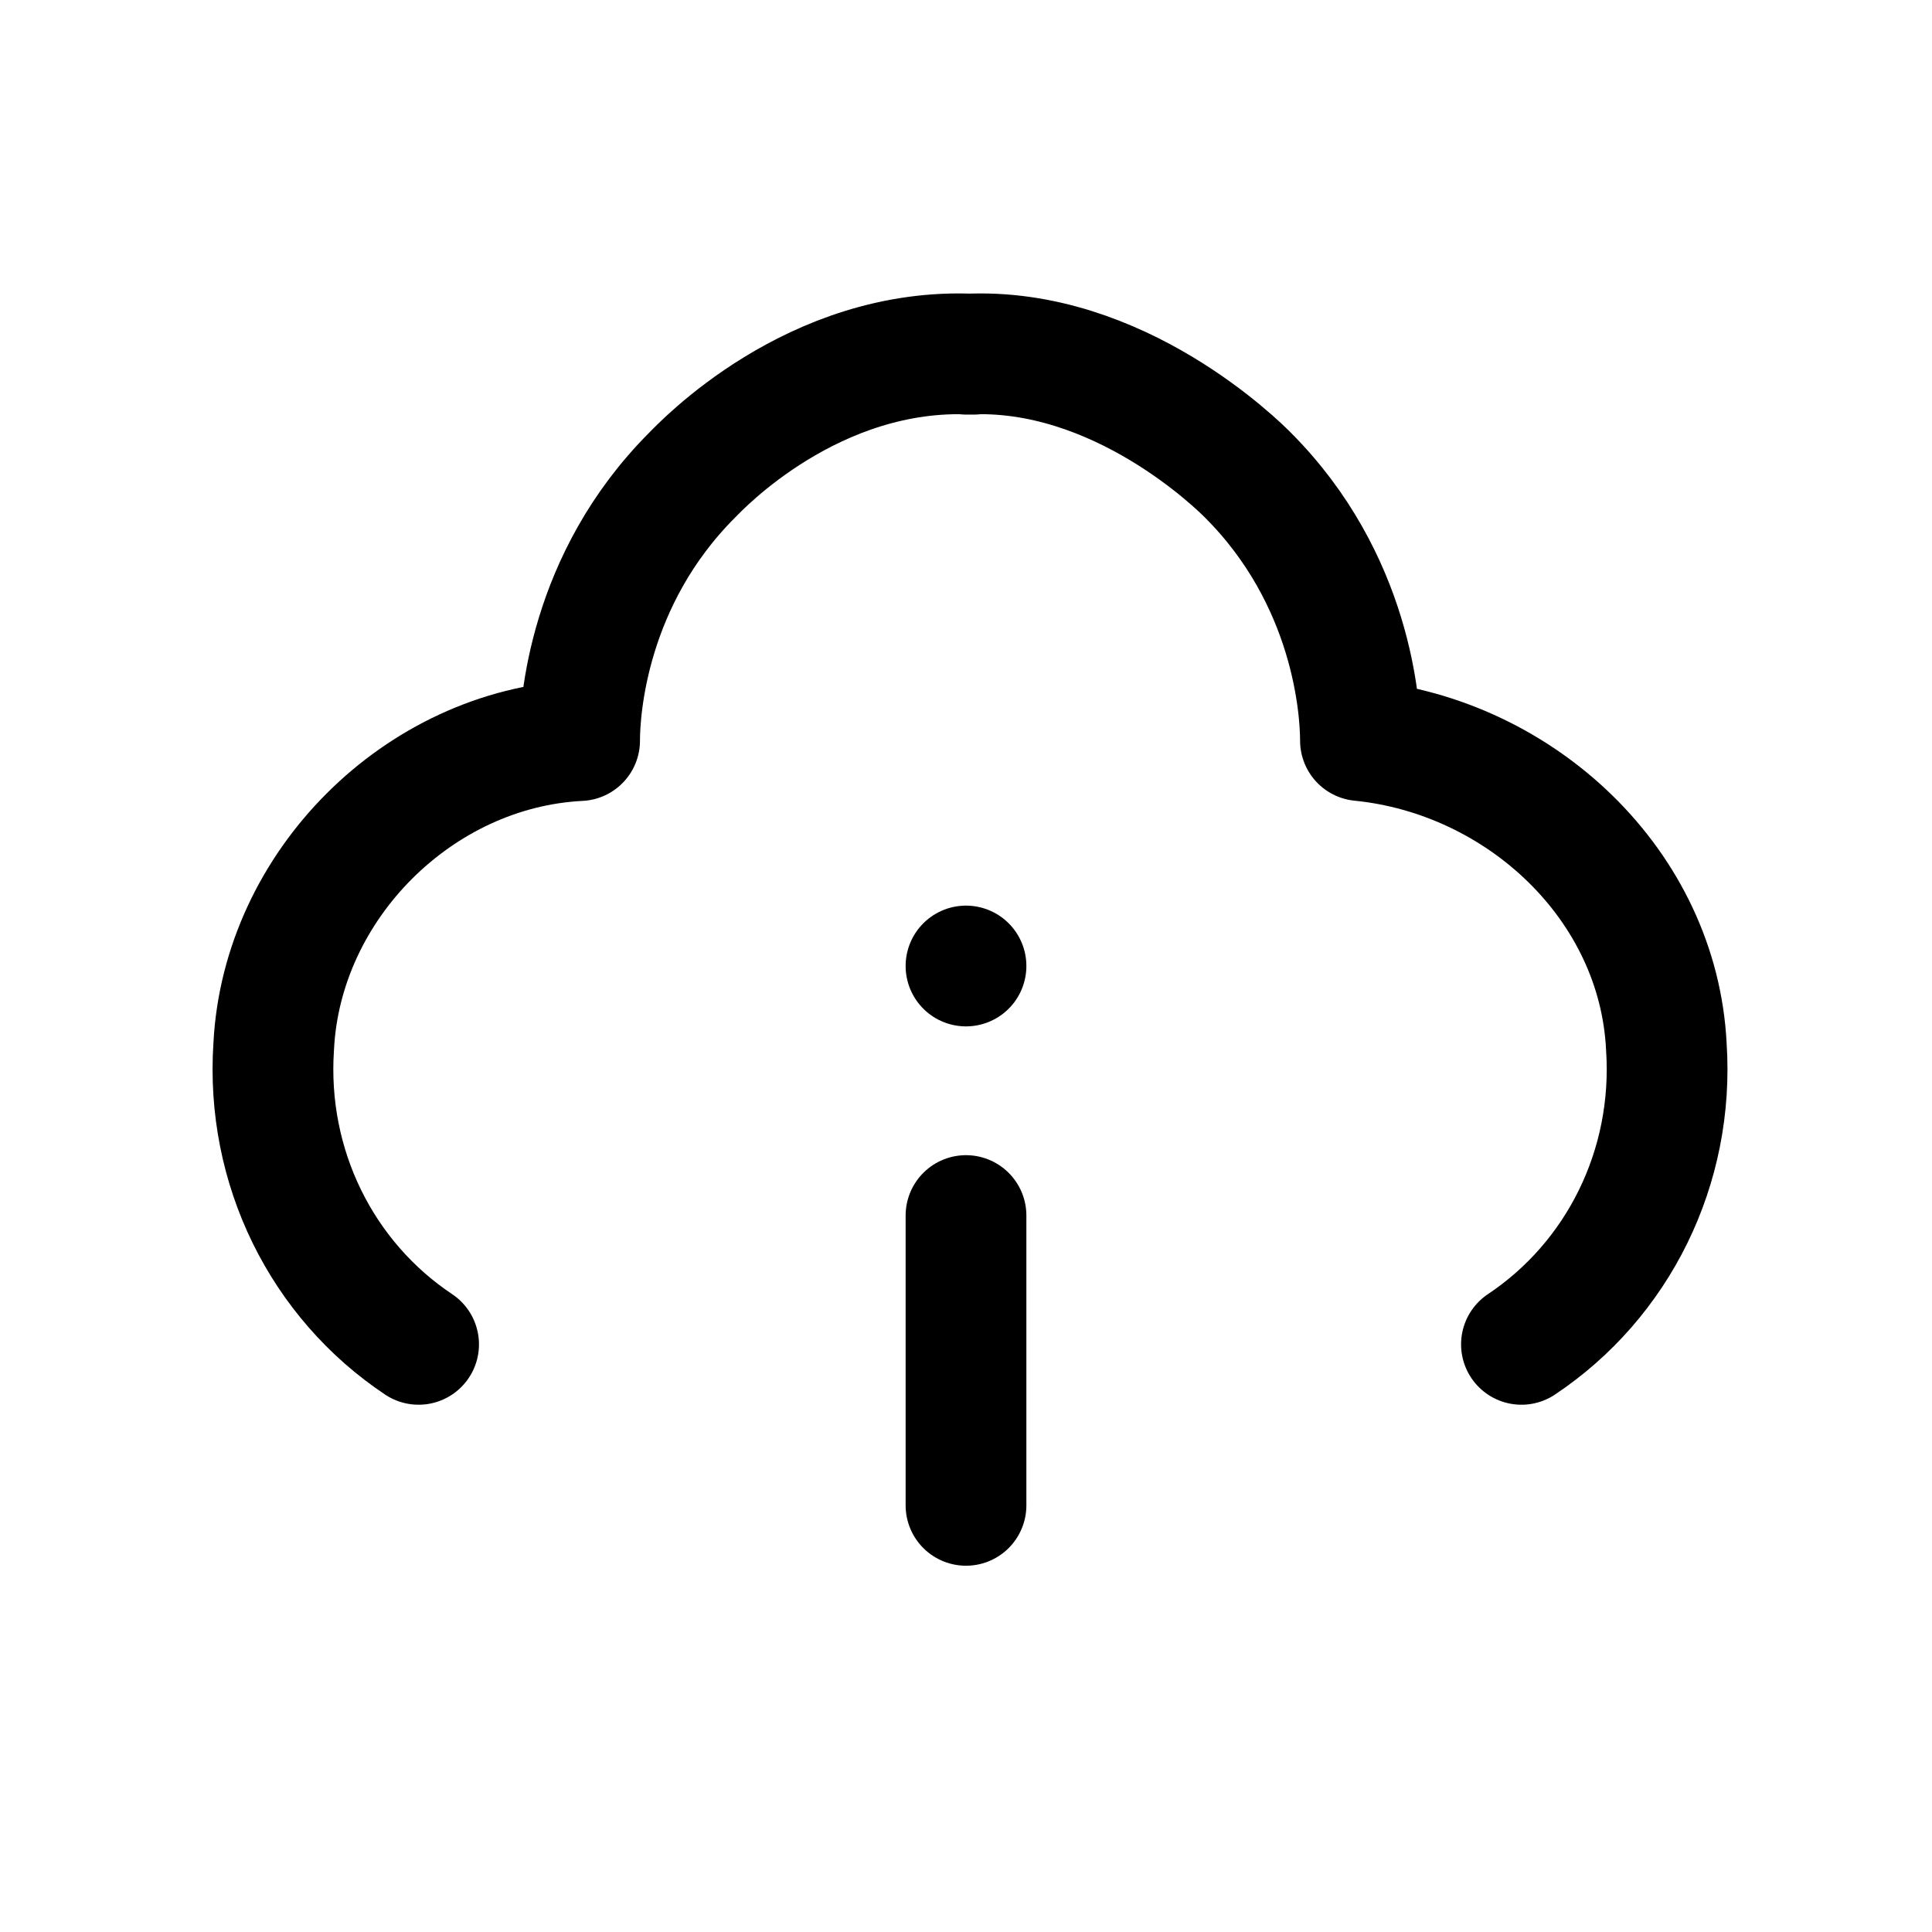
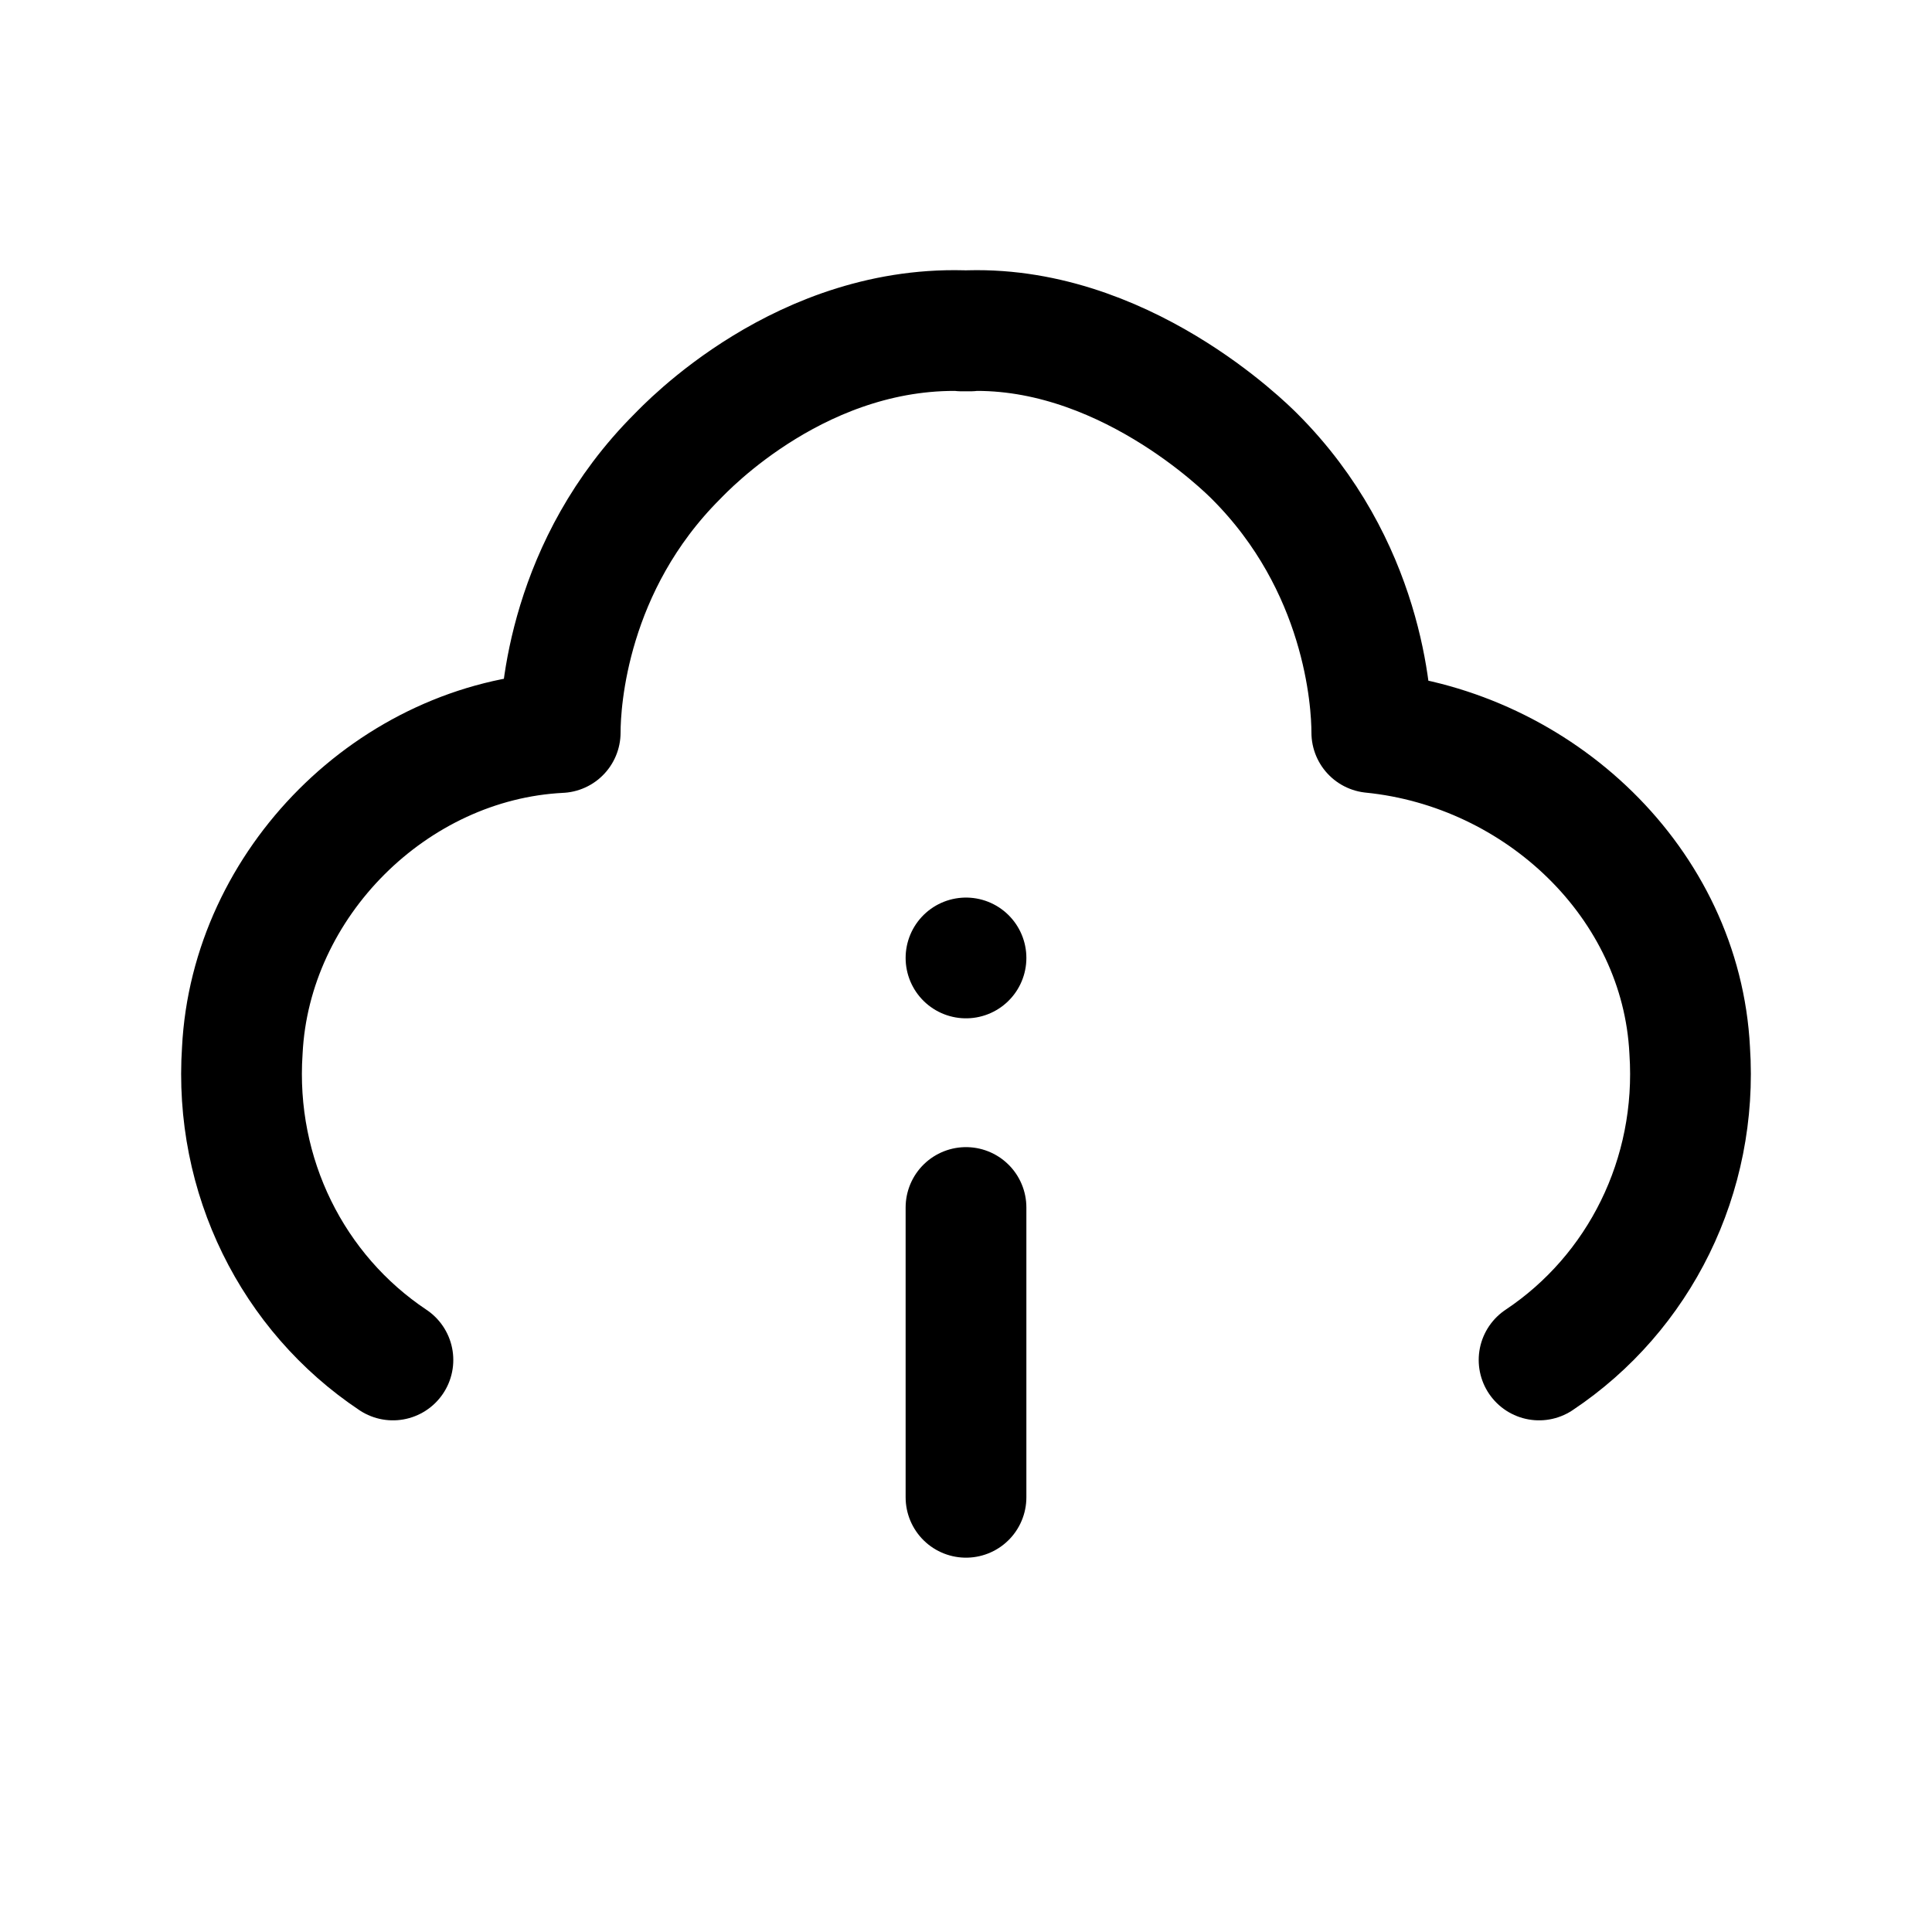
- <svg xmlns="http://www.w3.org/2000/svg" version="1.1" x="0px" y="0px" viewBox="0 0 24 24" style="enable-background:new 0 0 24 24;" xml:space="preserve">
-   <style type="text/css">
- 	.st0{fill:none;stroke:#000000;stroke-width:1.5;stroke-linecap:round;stroke-linejoin:round;stroke-miterlimit:10;}</style>
-   <path class="st0" d="M5.2,16.7C4,15.9,3.3,14.5,3.4,13c0.1-2,1.8-3.7,3.8-3.8l0,0c0-0.4,0.1-2,1.4-3.3c0.1-0.1,1.5-1.6,3.5-1.5H12  c1.9-0.1,3.4,1.4,3.5,1.5c1.3,1.3,1.4,2.9,1.4,3.3l0,0c2,0.2,3.7,1.8,3.8,3.8c0.1,1.5-0.6,2.9-1.8,3.7" />
-   <g>
-     <path class="st0" d="M12,18.7v-3.6 M12,12L12,12" />
-   </g>
+ <svg xmlns="http://www.w3.org/2000/svg" version="1.1" viewBox="0 0 24 24">
+   <defs>
+     <style>
+       .st0 {
+         fill: none;
+         stroke: #000;
+         stroke-linecap: round;
+         stroke-linejoin: round;
+         stroke-width: 1.5px;
+       }
+     </style>
+   </defs>
+   <path class="st0" d="M4.881,16.894c-1.247-.832-1.975-2.287-1.871-3.845.104-2.079,1.871-3.845,3.949-3.949h0c0-.416.104-2.079,1.455-3.43.104-.104,1.559-1.663,3.638-1.559h-.104c1.975-.104,3.534,1.455,3.638,1.559,1.351,1.351,1.455,3.014,1.455,3.43h0c2.079.208,3.845,1.871,3.949,3.949.104,1.559-.624,3.014-1.871,3.845" />
+   <path class="st0" d="M12,18.6v-3.6M12,11.9h0" />
</svg>
